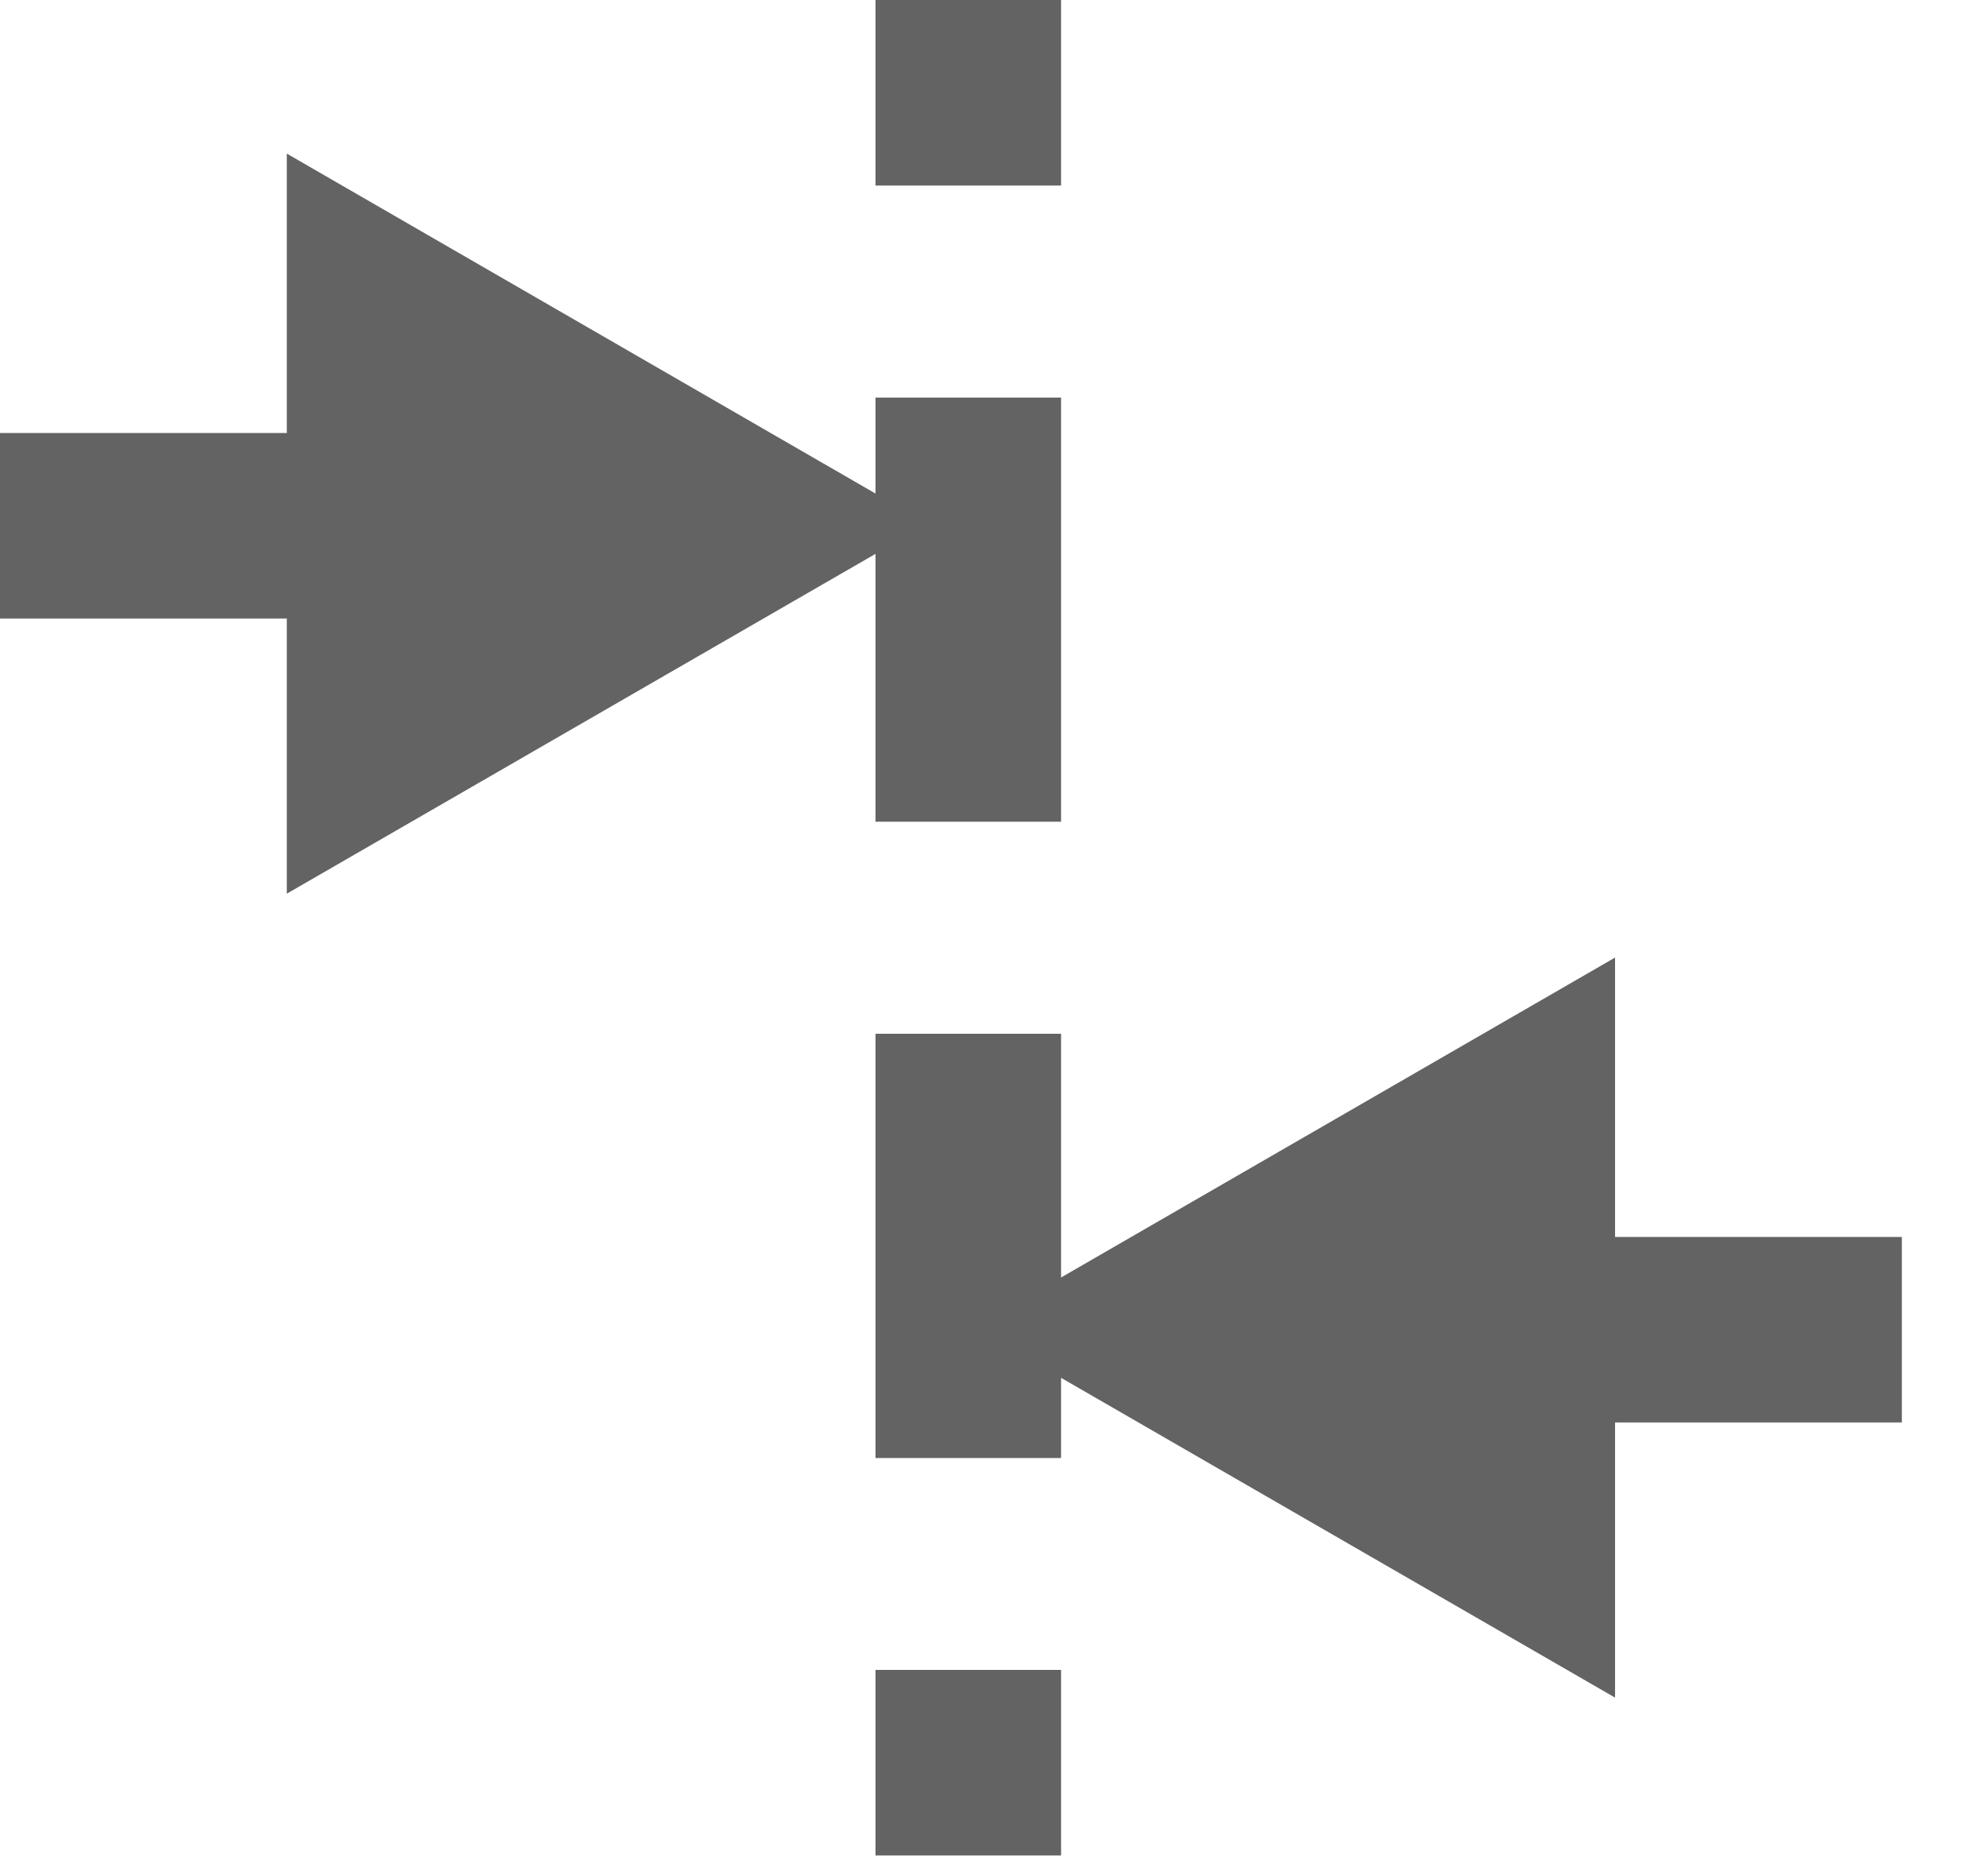
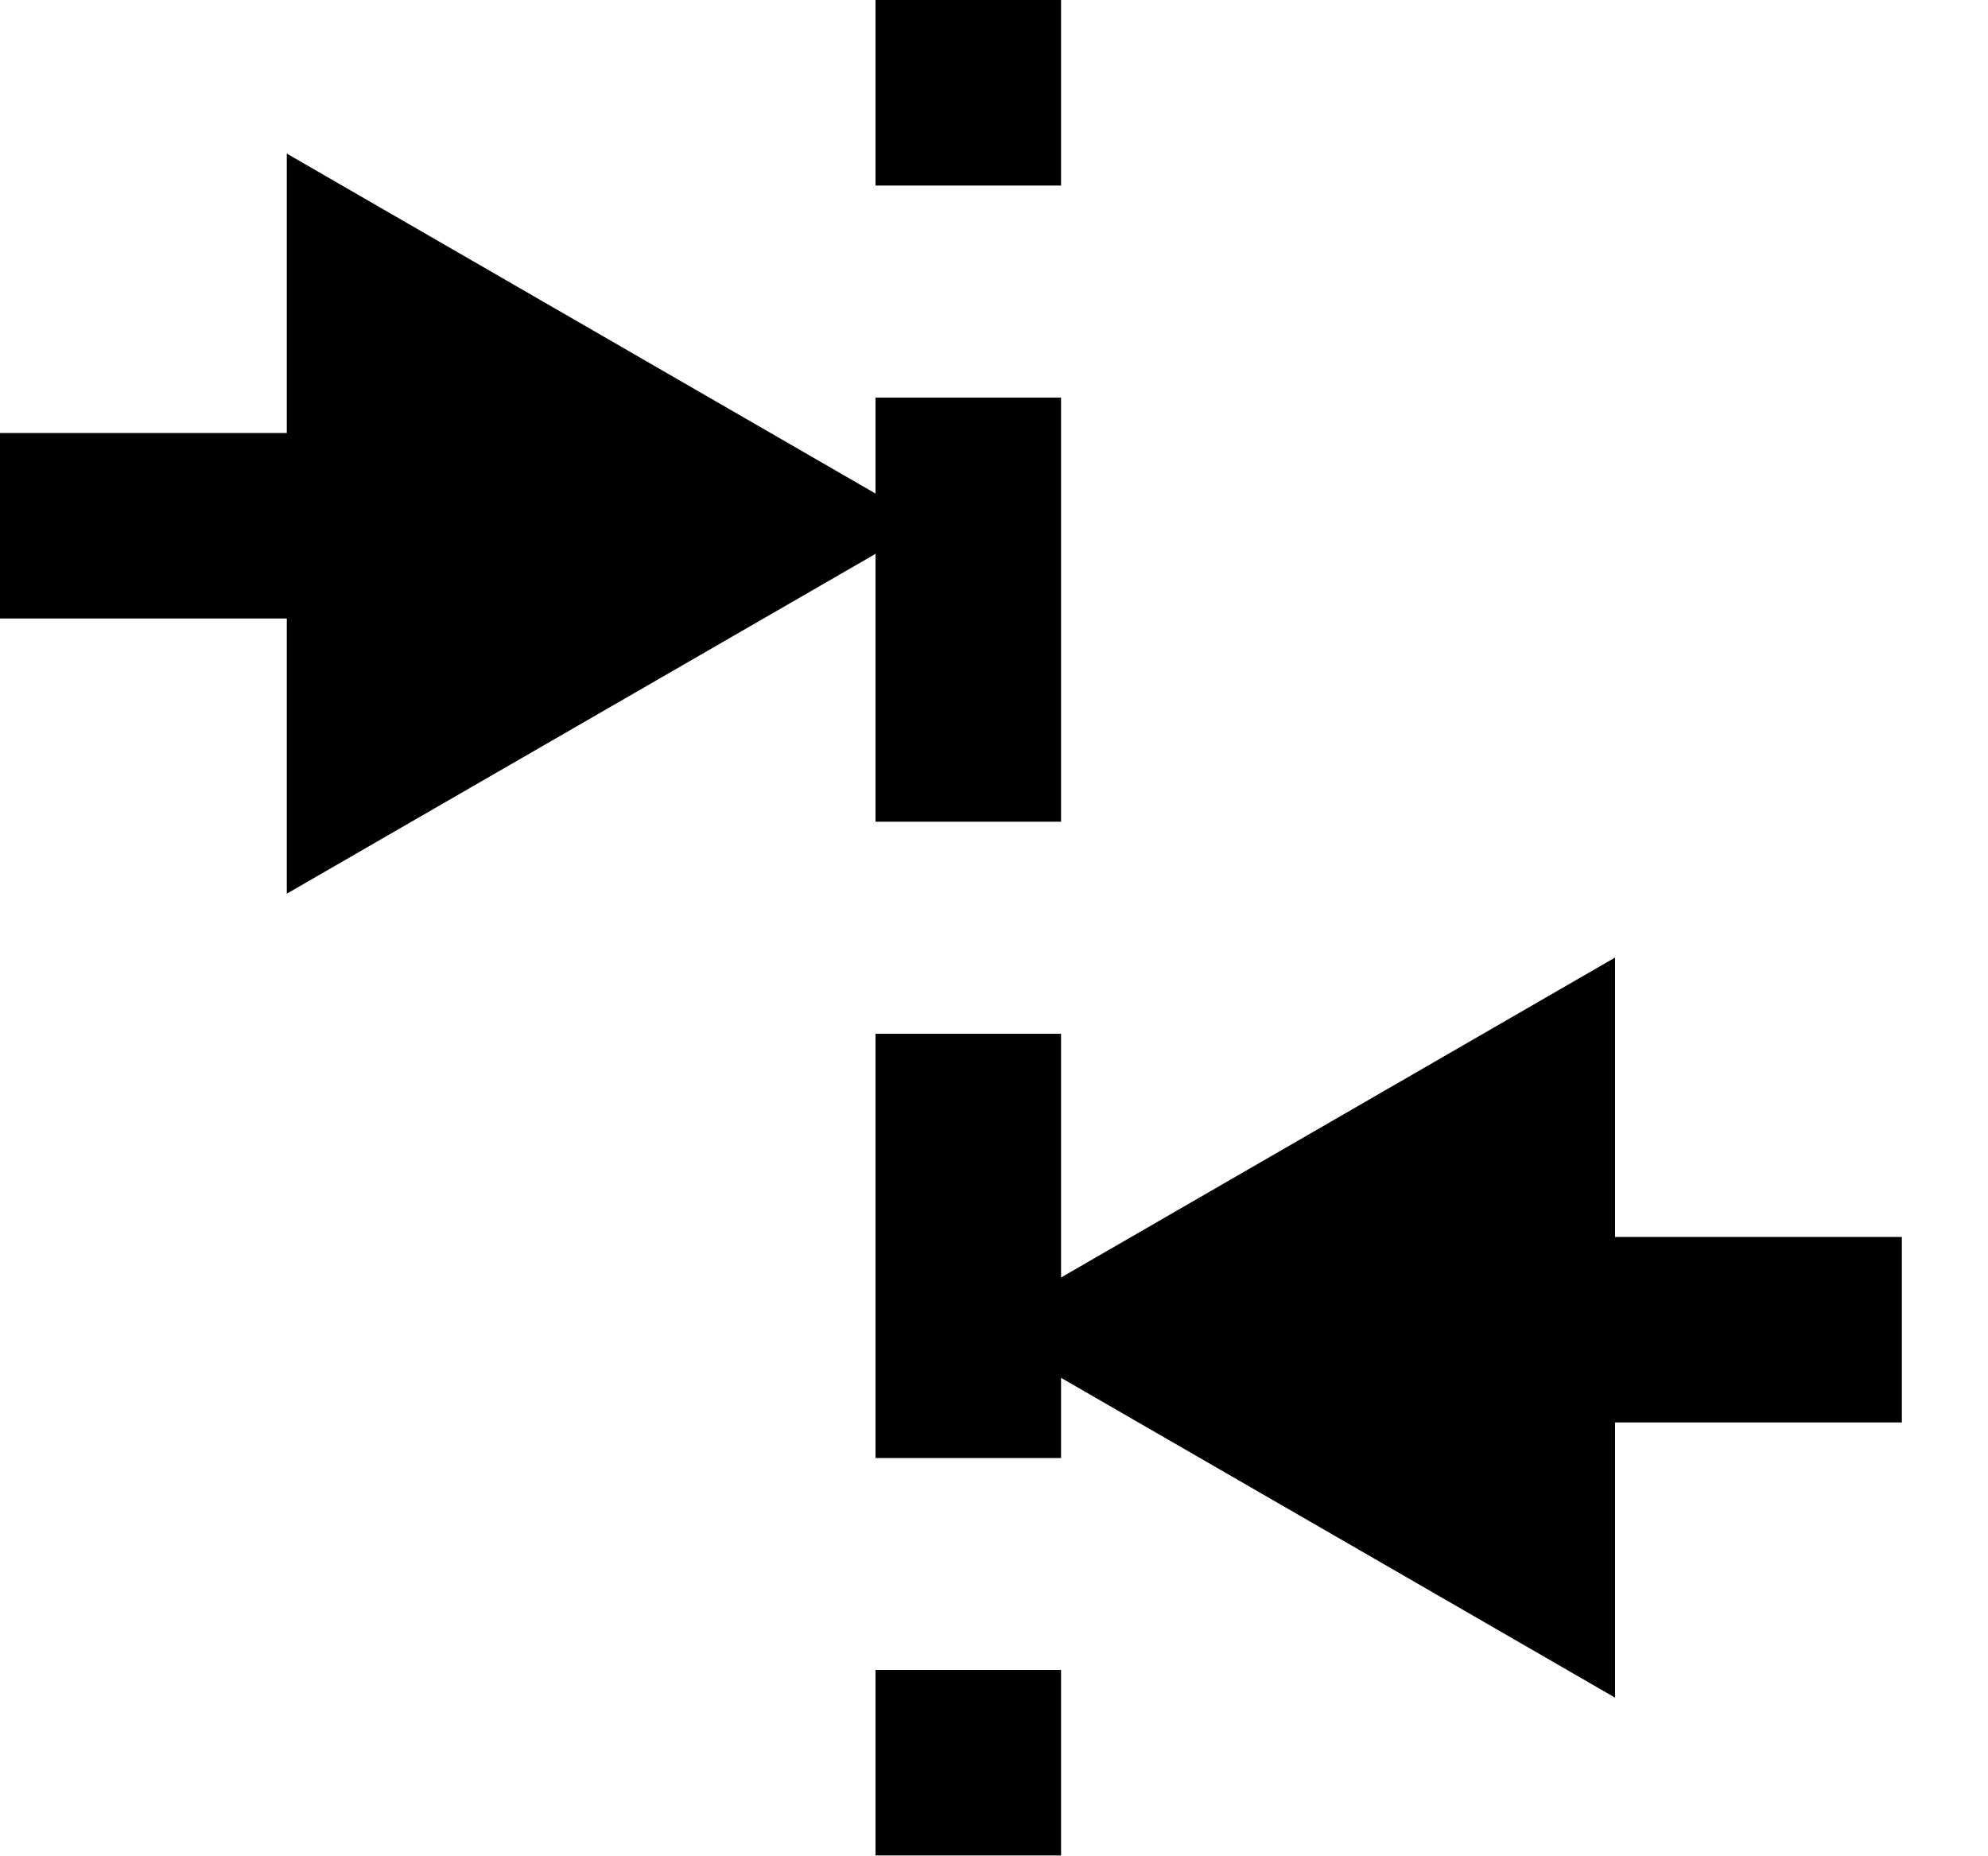
<svg xmlns="http://www.w3.org/2000/svg" width="15" height="14" viewBox="0 0 15 14" fill="none">
-   <path d="M2.164 6.743V4.667H0V3.267H2.164V1.159L6.606 3.724V3H8.006V6.2H6.606V4.179L2.164 6.743ZM14.35 9.333H12.186V7.225L8.006 9.639V7.8H6.606V11.001H8.006V10.396L12.186 12.809V10.733H14.35V9.333ZM8.006 0H6.606V1.4H8.006V0ZM6.606 14H8.006V12.6H6.606V14Z" fill="#636363" />
+   <path d="M2.164 6.743V4.667H0V3.267H2.164V1.159L6.606 3.724V3H8.006V6.2H6.606V4.179L2.164 6.743ZM14.35 9.333H12.186V7.225L8.006 9.639V7.8H6.606V11.001H8.006V10.396L12.186 12.809V10.733H14.35V9.333ZM8.006 0H6.606V1.4H8.006V0ZM6.606 14H8.006V12.6H6.606V14Z" fill="currentColor" />
</svg>
